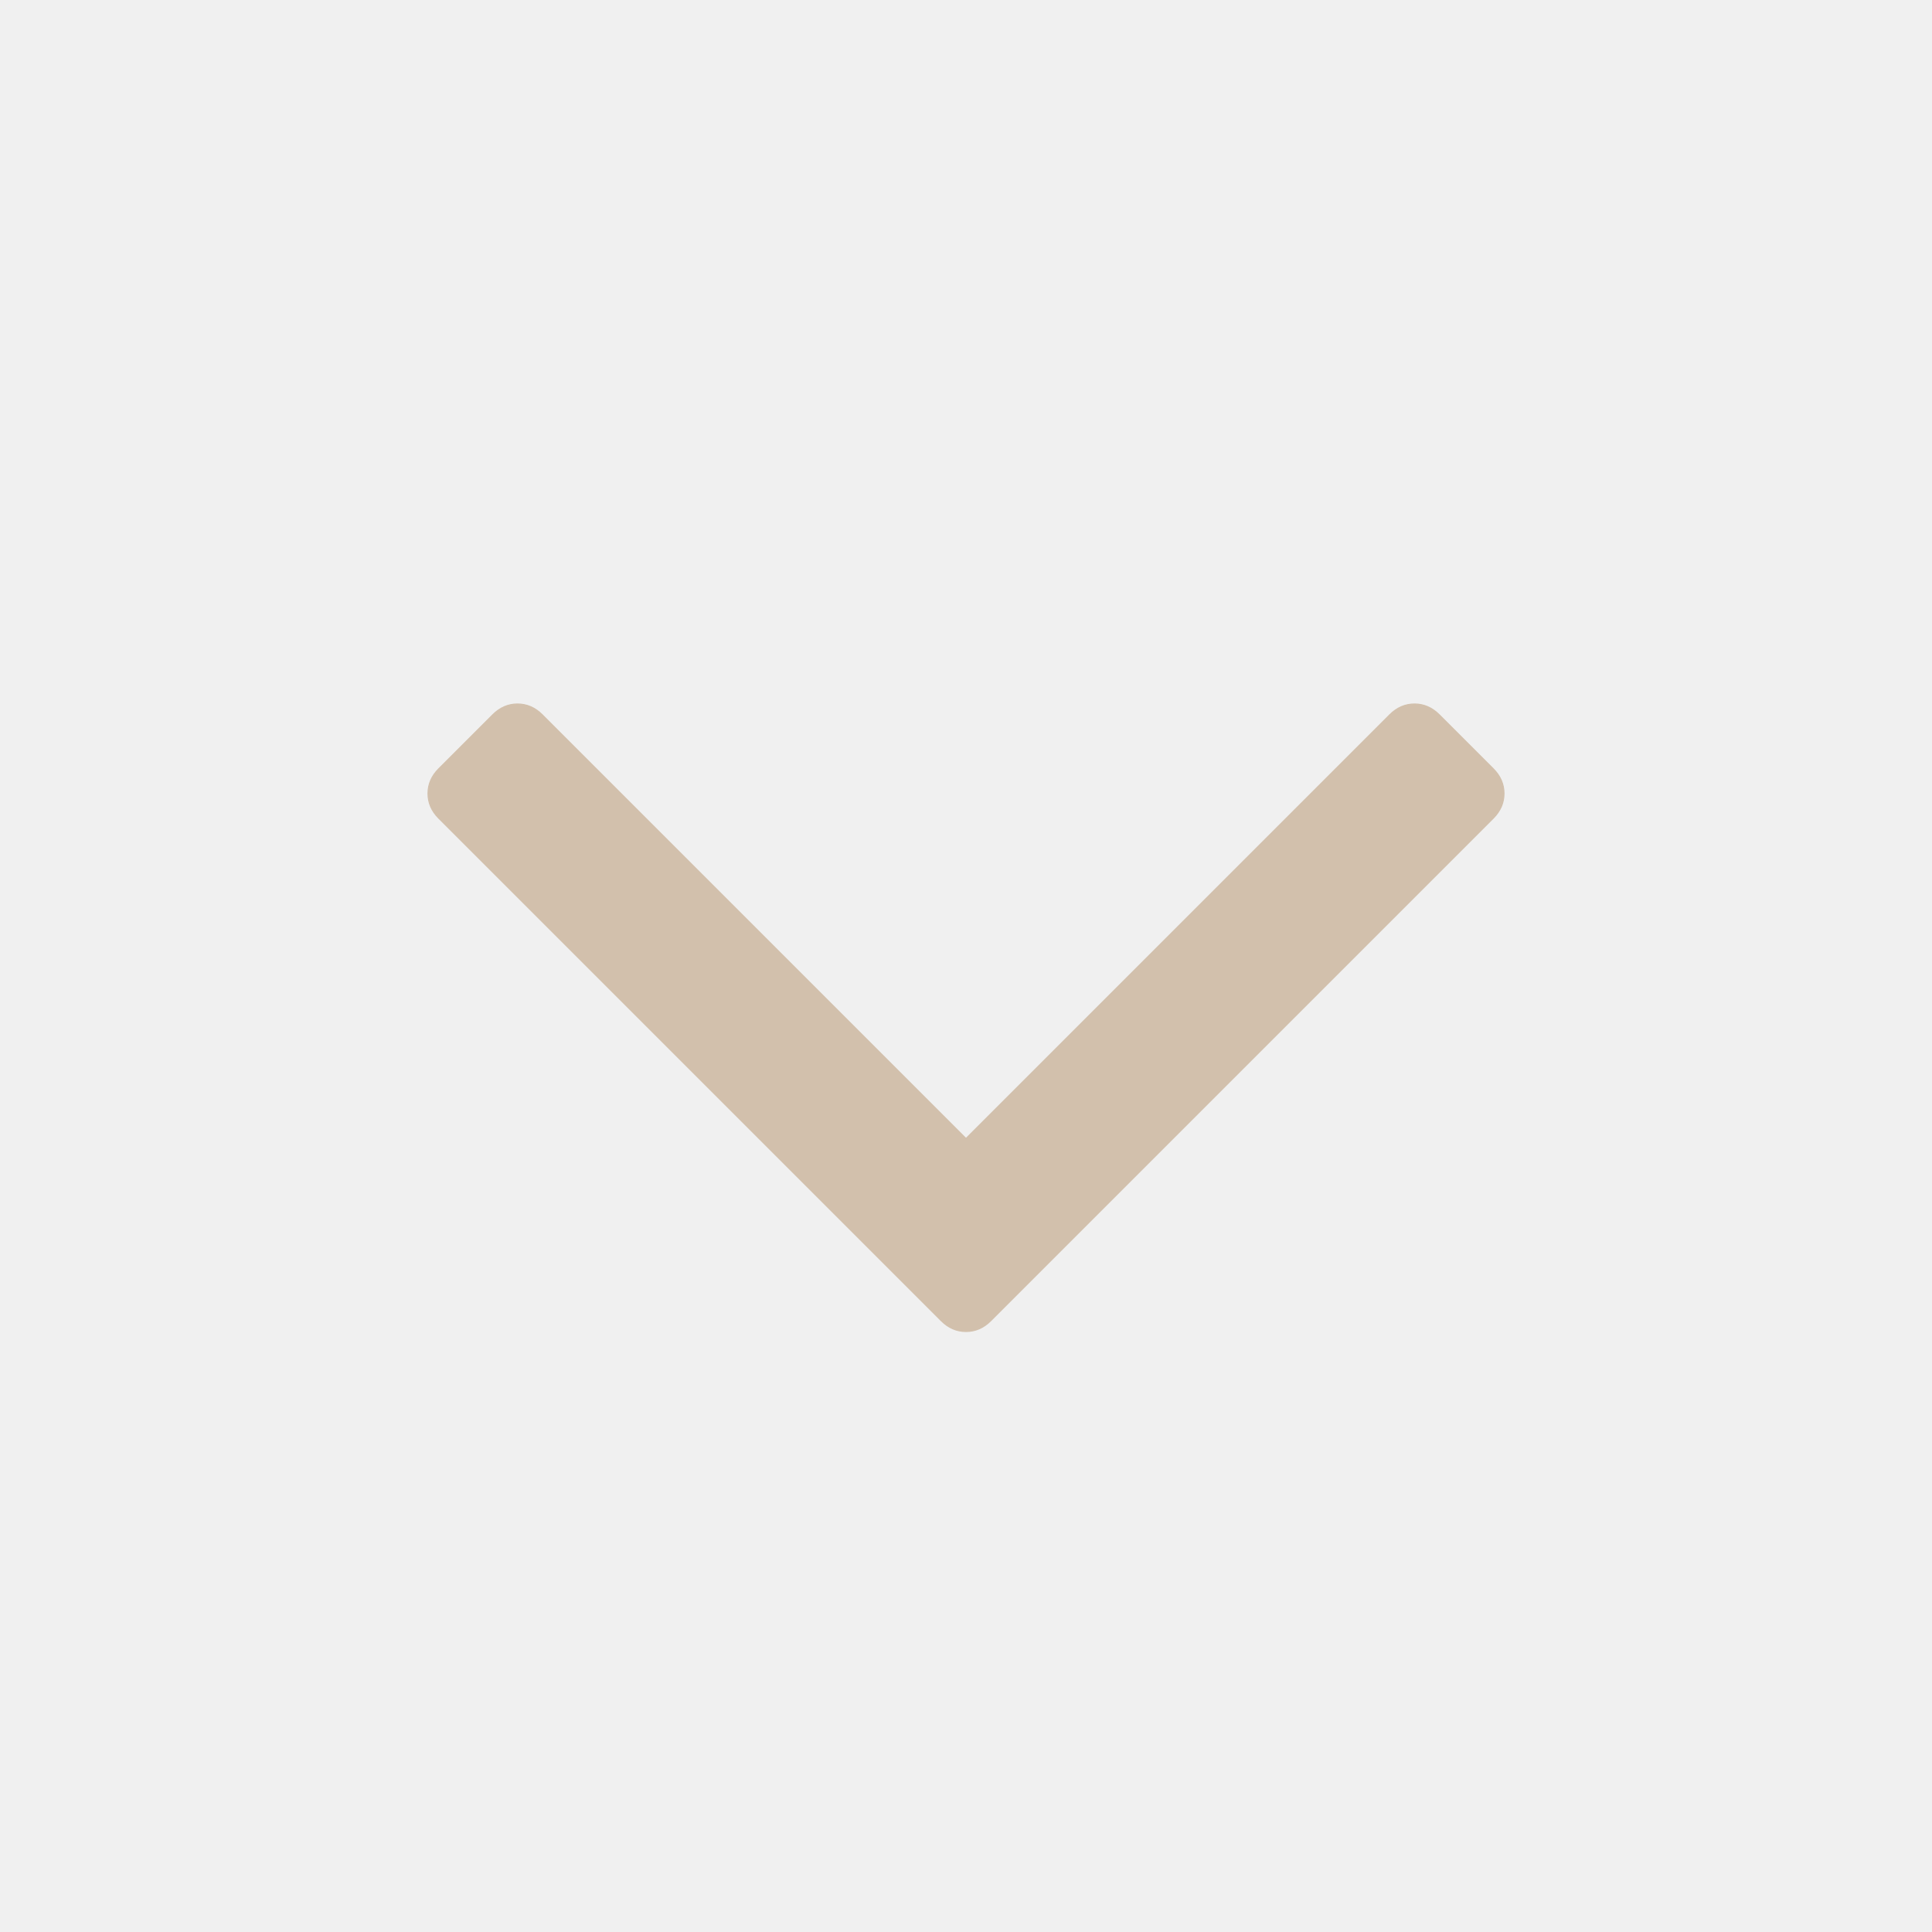
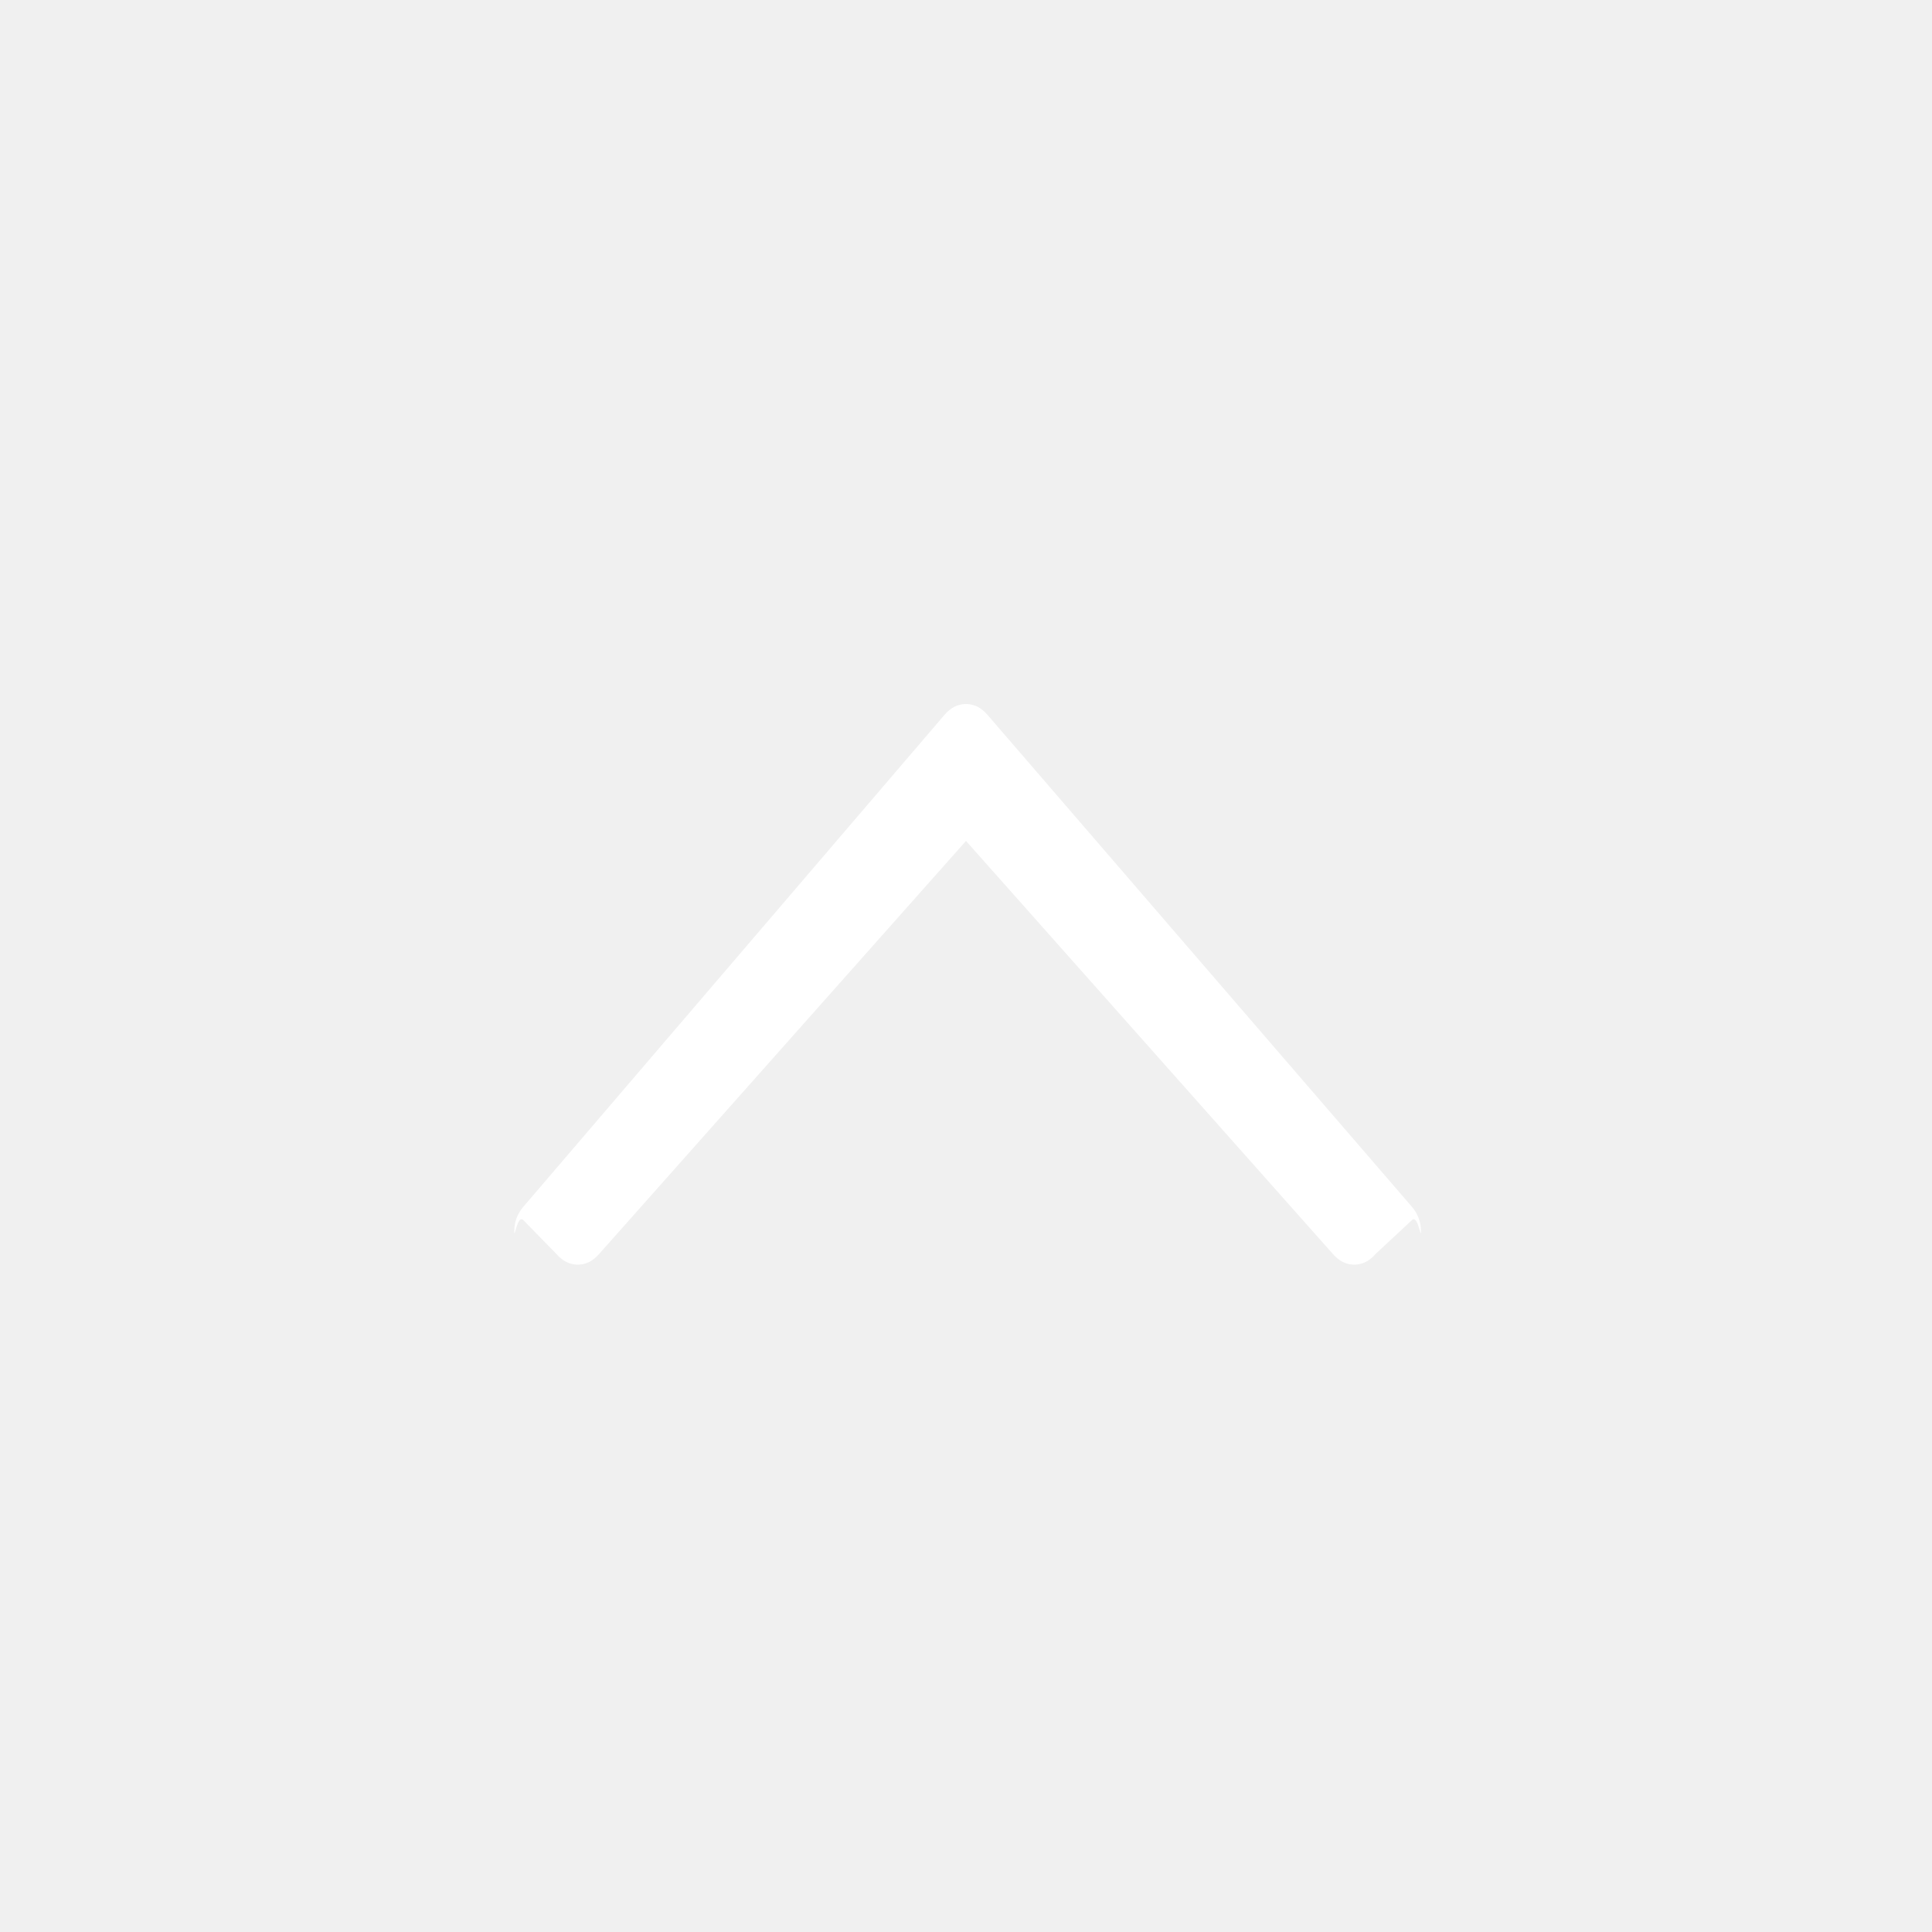
- <svg xmlns="http://www.w3.org/2000/svg" width="1792" height="1792" viewBox="0 0 1792 1792">
-   <style>.cls-1{fill:#d2c0ac;stroke:#d2c0ac;stroke-miterlimit:10;}</style>
-   <path class="cls-1" d="M1395 736q0 13-10 23l-466 466q-10 10-23 10t-23-10l-466-466q-10-10-10-23t10-23l50-50q10-10 23-10t23 10l393 393 393-393q10-10 23-10t23 10l50 50q10 10 10 23z" />
+ <svg xmlns="http://www.w3.org/2000/svg" version="1.1" id="Layer_1" x="0px" y="0px" viewBox="590 -500 1792 1792" style="enable-background:new 590 -500 1792 1792;" xml:space="preserve">
+   <style type="text/css">
+ 	.st0{fill:#FFFFFF;}
+ </style>
+   <path class="st0" d="M1067,642c0-8.7,2.9-16.3,8.7-23l390.4-456c5.8-6.7,12.4-10,19.9-10s14.1,3.3,19.9,10l393.4,456  c5.8,6.7,8.7,14.3,8.7,23s-2.9-16.7-8.7-10l-33.3,31c-5.8,6.7-12.4,10-19.9,10c-7.5,0-14.1-3.3-19.9-10L1486,280l-340.2,383  c-5.8,6.7-12.4,10-19.9,10c-7.5,0-14.1-3.3-19.9-10l-30.3-31C1069.9,625.3,1067,650.7,1067,642z" />
</svg>
